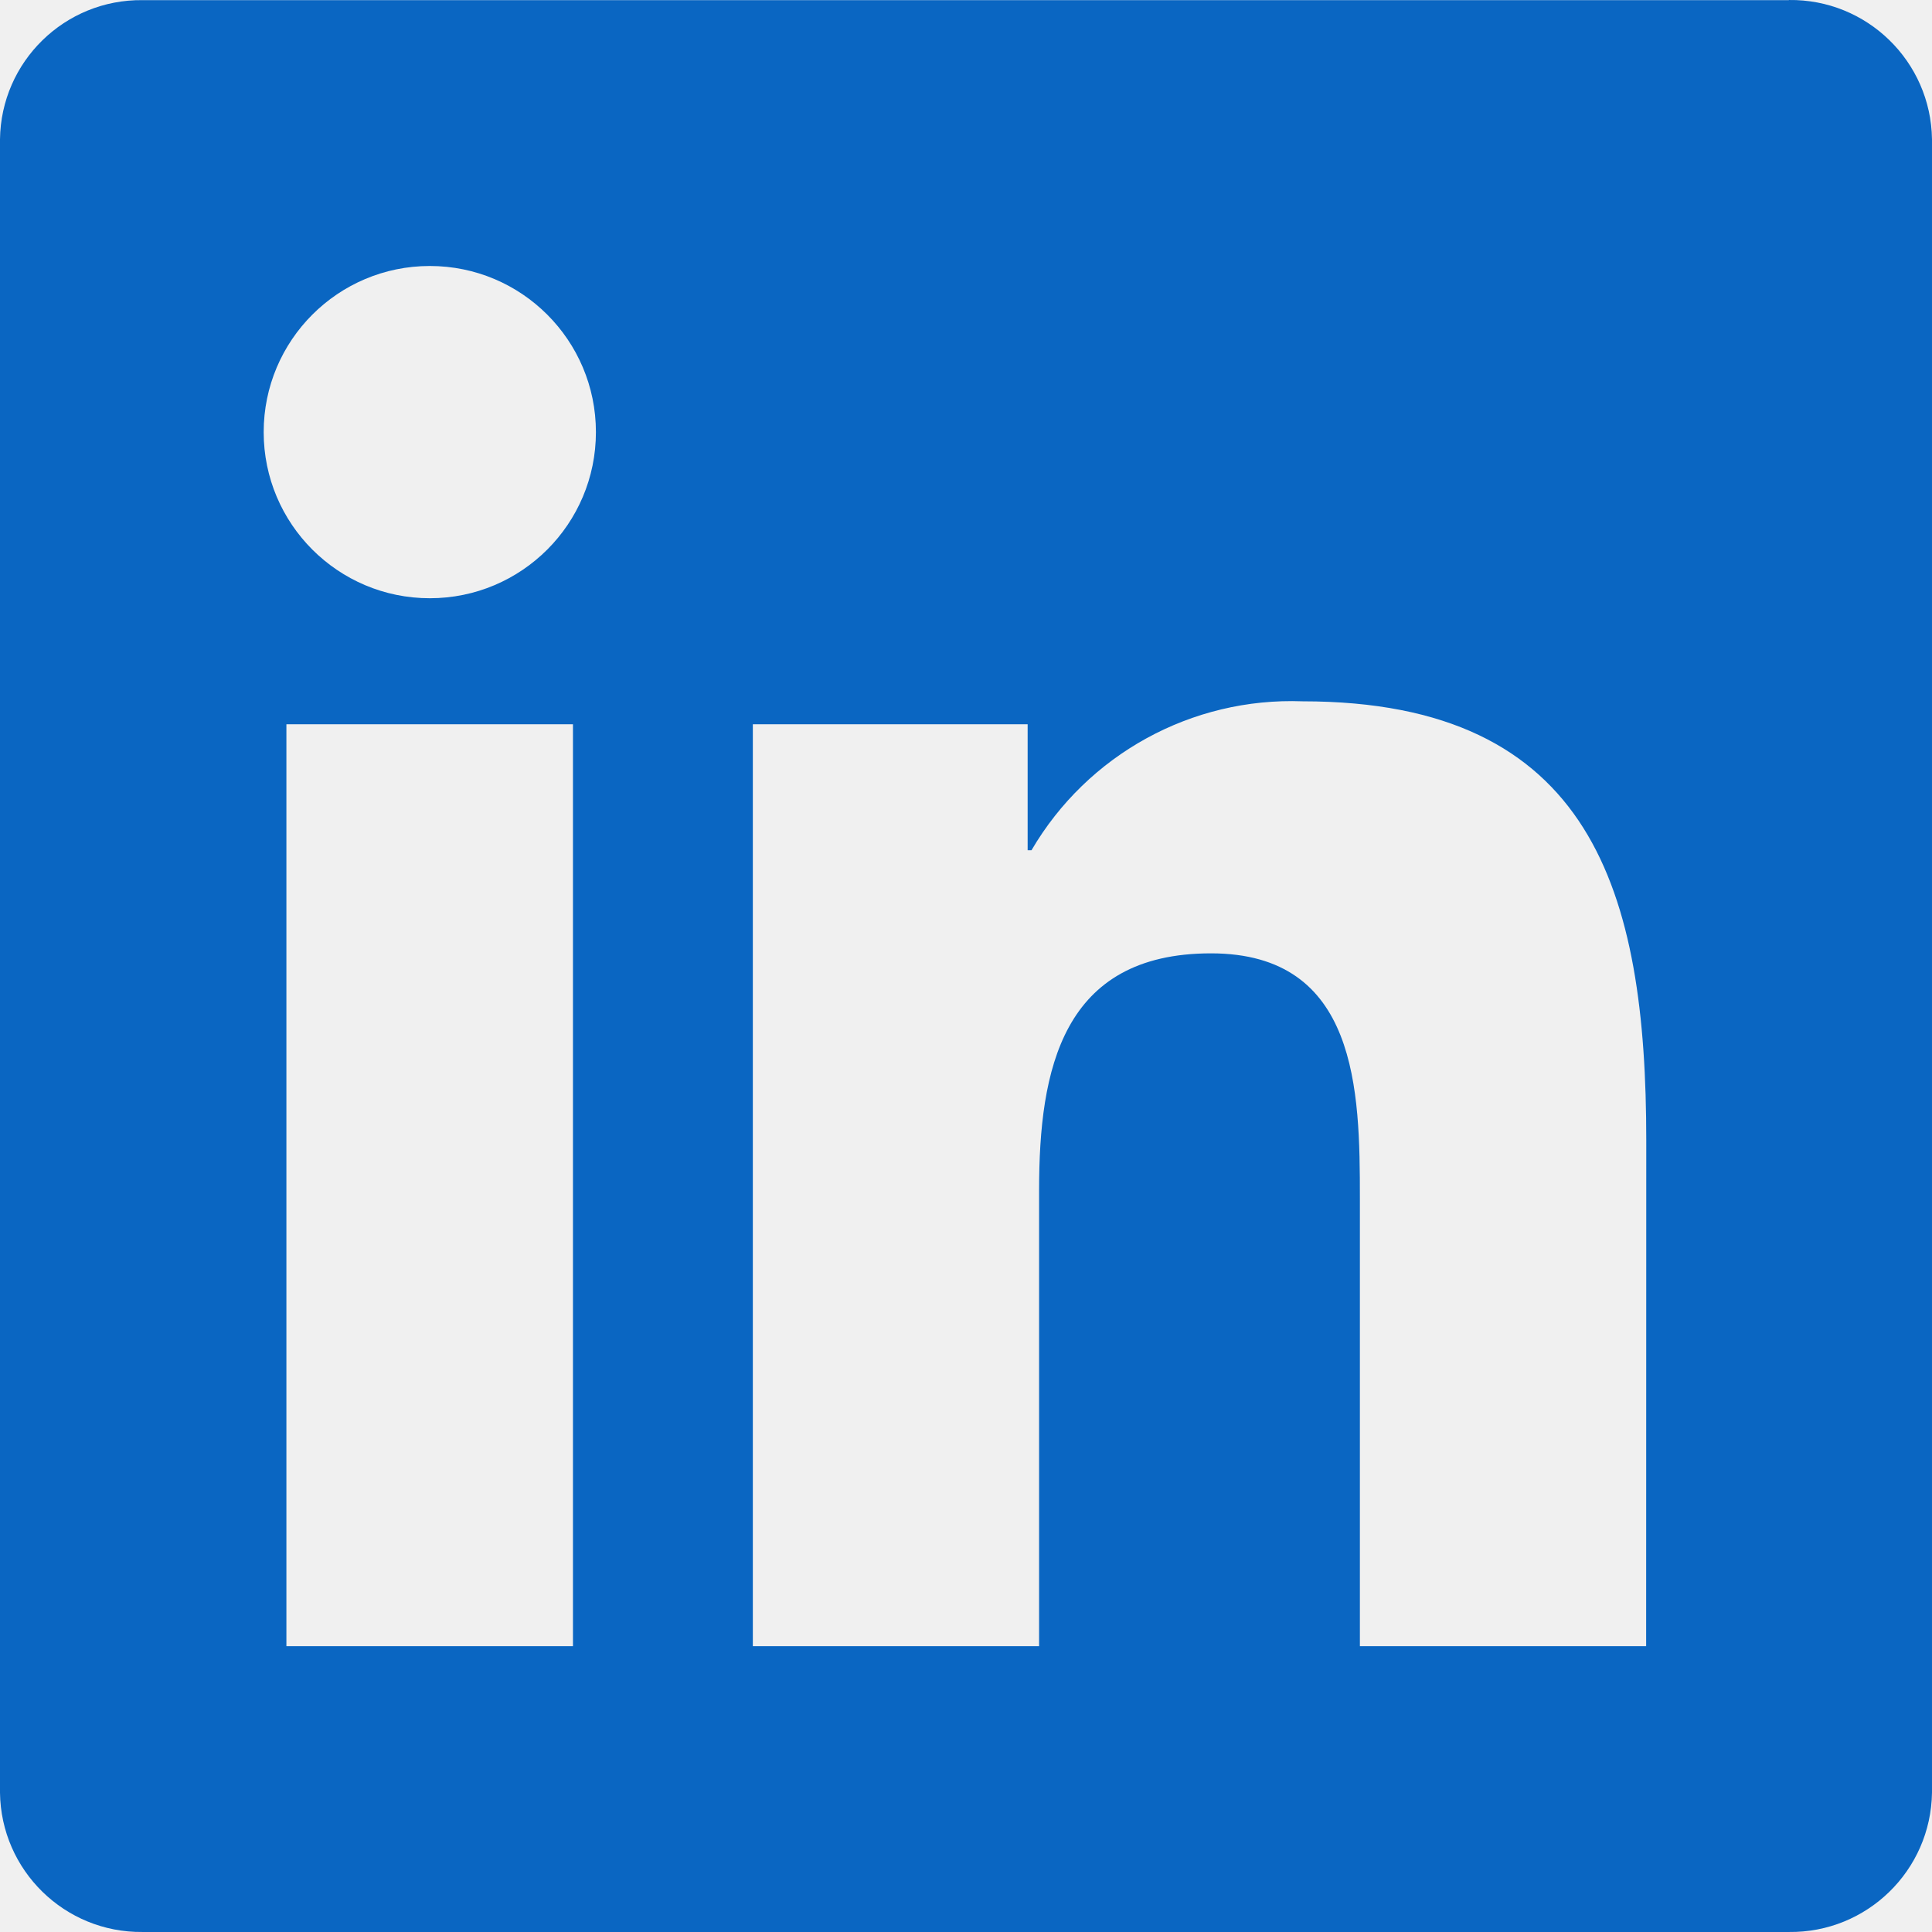
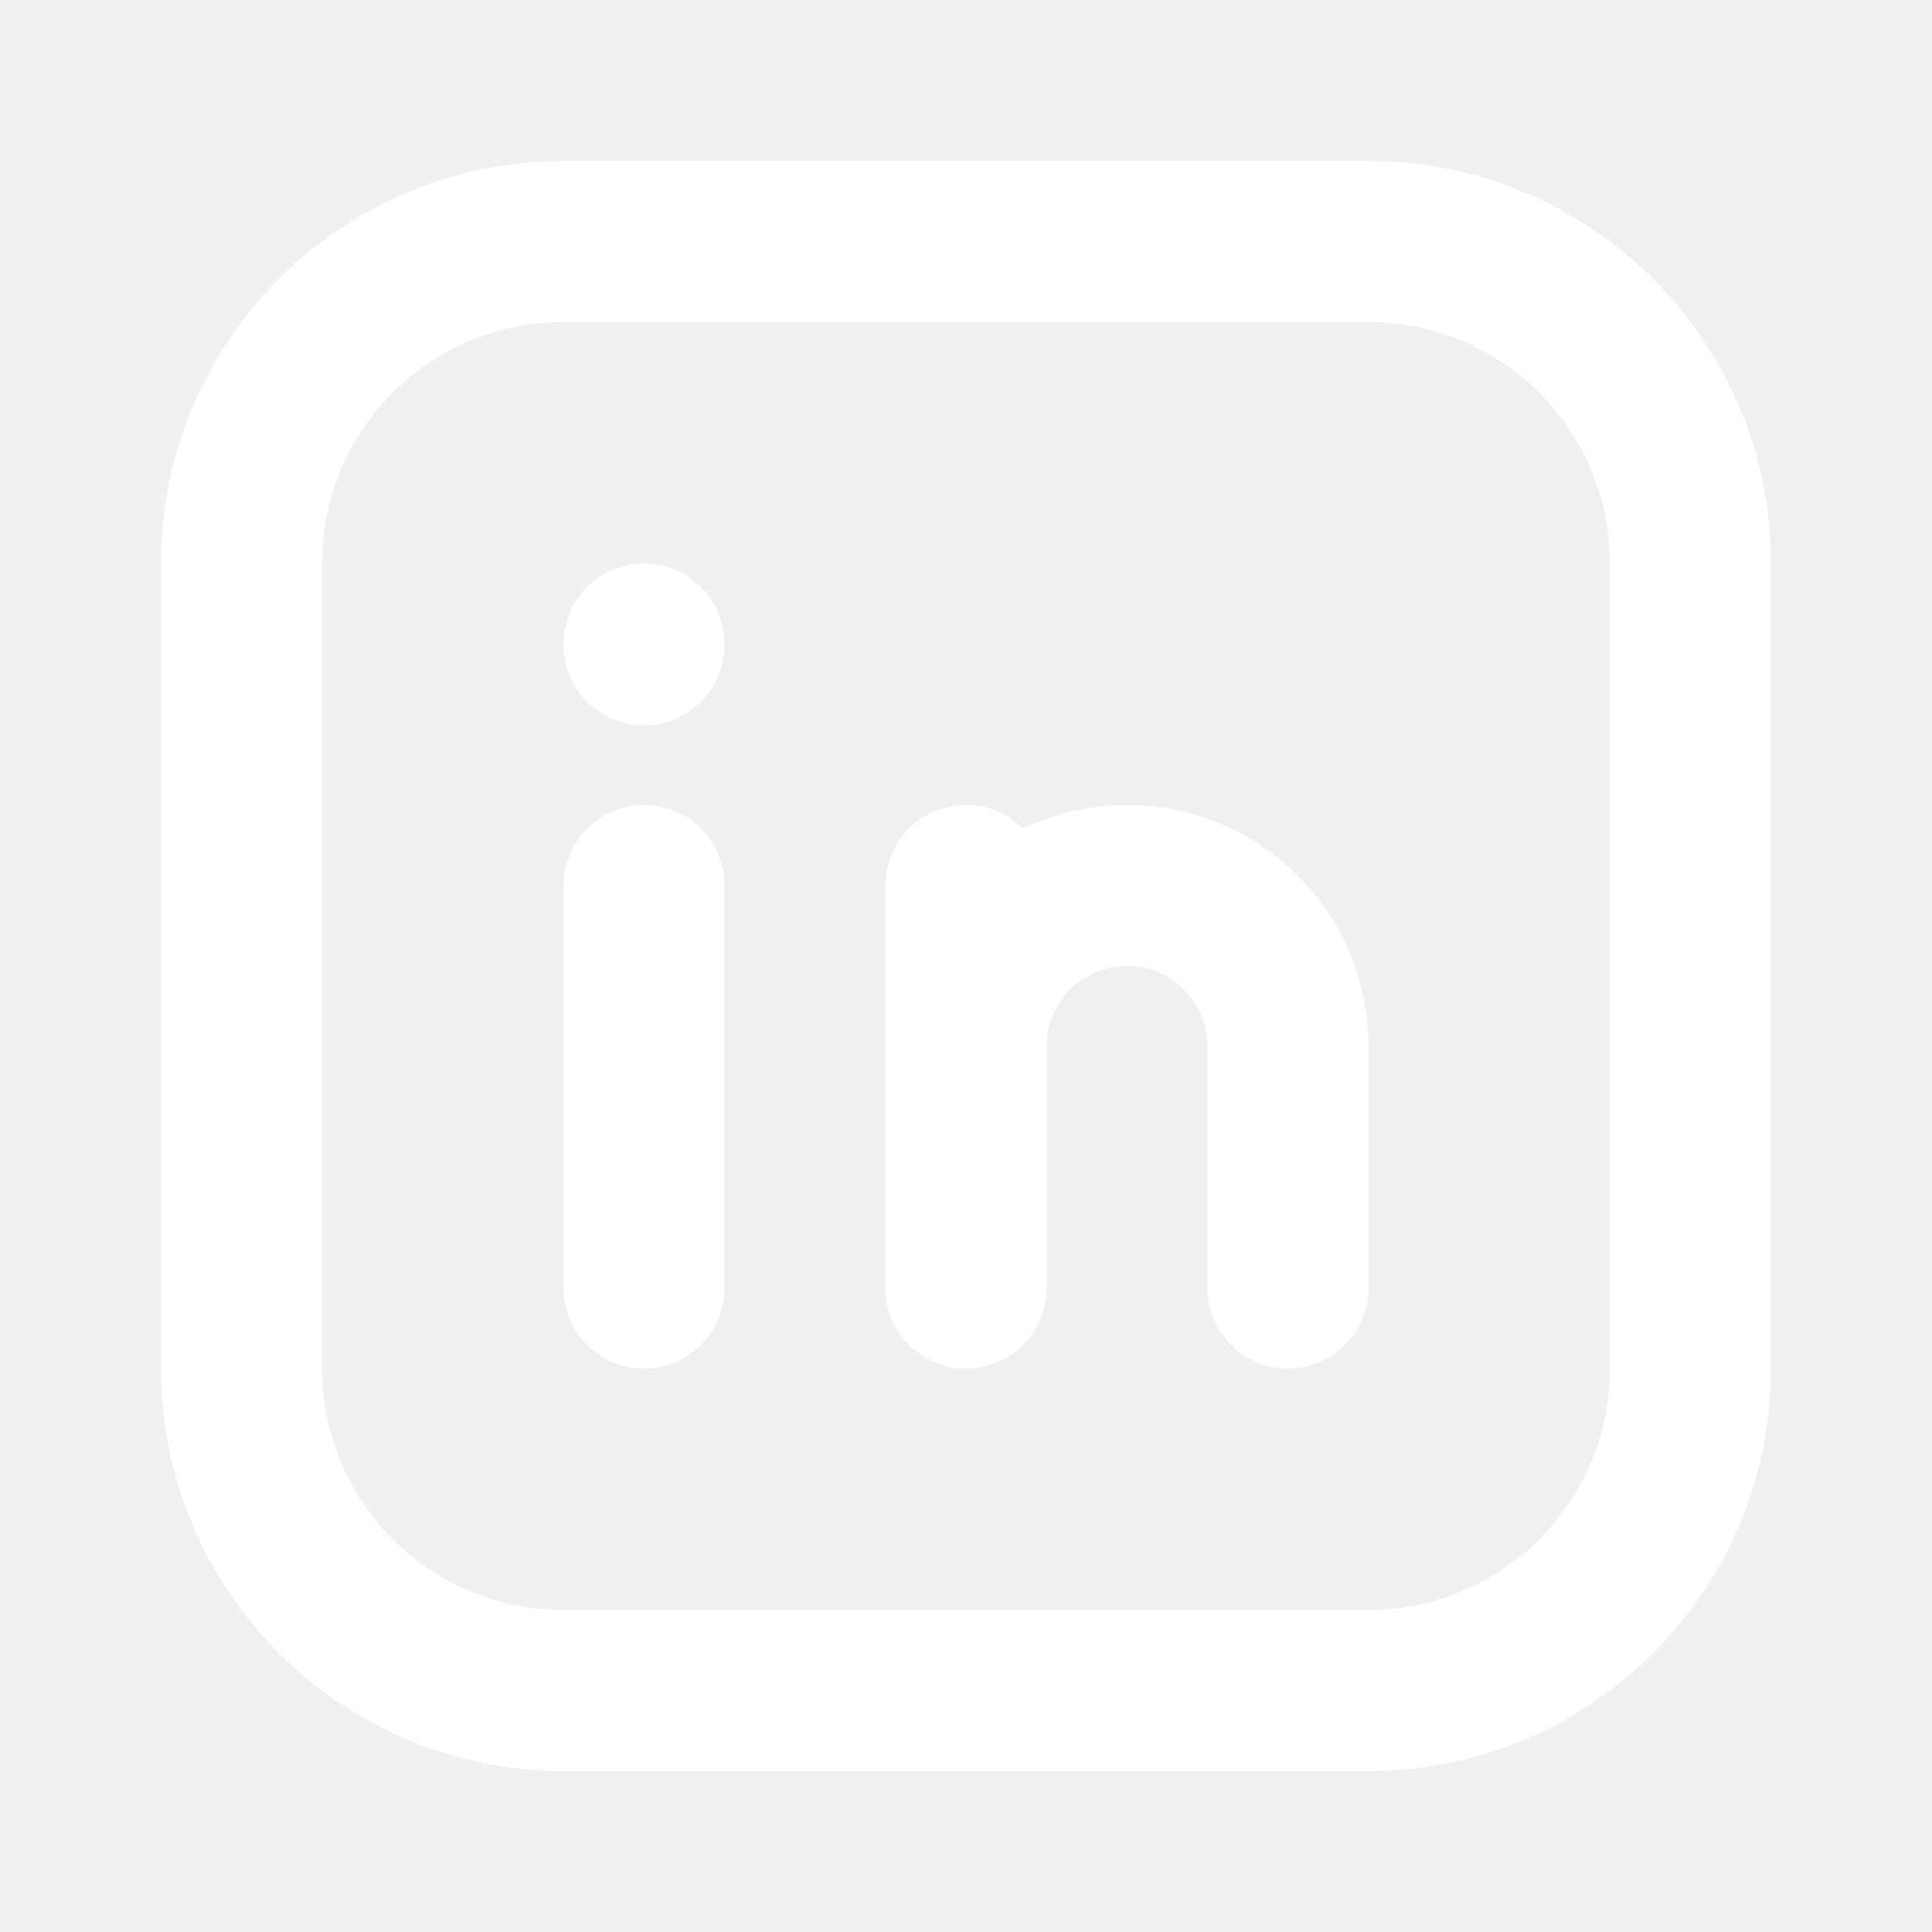
- <svg xmlns="http://www.w3.org/2000/svg" width="256" height="256" preserveAspectRatio="xMidYMid" viewBox="0 0 256 256">
-   <path d="M218.123 218.127h-37.931v-59.403c0-14.165-.253-32.4-19.728-32.4-19.756 0-22.779 15.434-22.779 31.369v60.43h-37.93V95.967h36.413v16.694h.51a39.907 39.907 0 0 1 35.928-19.733c38.445 0 45.533 25.288 45.533 58.186l-.016 67.013ZM56.955 79.27c-12.157.002-22.014-9.852-22.016-22.009-.002-12.157 9.851-22.014 22.008-22.016 12.157-.003 22.014 9.851 22.016 22.008A22.013 22.013 0 0 1 56.955 79.27m18.966 138.858H37.95V95.967h37.97v122.16ZM237.033.018H18.89C8.58-.098.125 8.161-.001 18.471v219.053c.122 10.315 8.576 18.582 18.89 18.474h218.144c10.336.128 18.823-8.139 18.966-18.474V18.454c-.147-10.33-8.635-18.588-18.966-18.453" fill="#0A66C2" />
+ <svg xmlns="http://www.w3.org/2000/svg" width="24" height="24" viewBox="0 0 24 24" fill="none" stroke="#ffffff" stroke-width="2" stroke-linecap="round" stroke-linejoin="round" class="icon icon-tabler icons-tabler-outline icon-tabler-brand-linkedin">
+   <path stroke="none" d="M0 0h24v24H0z" fill="none" />
+   <path d="M8 11v5" />
+   <path d="M8 8v.01" />
+   <path d="M12 16v-5" />
+   <path d="M16 16v-3a2 2 0 1 0 -4 0" />
+   <path d="M3 7a4 4 0 0 1 4 -4h10a4 4 0 0 1 4 4v10a4 4 0 0 1 -4 4h-10a4 4 0 0 1 -4 -4z" />
</svg>
